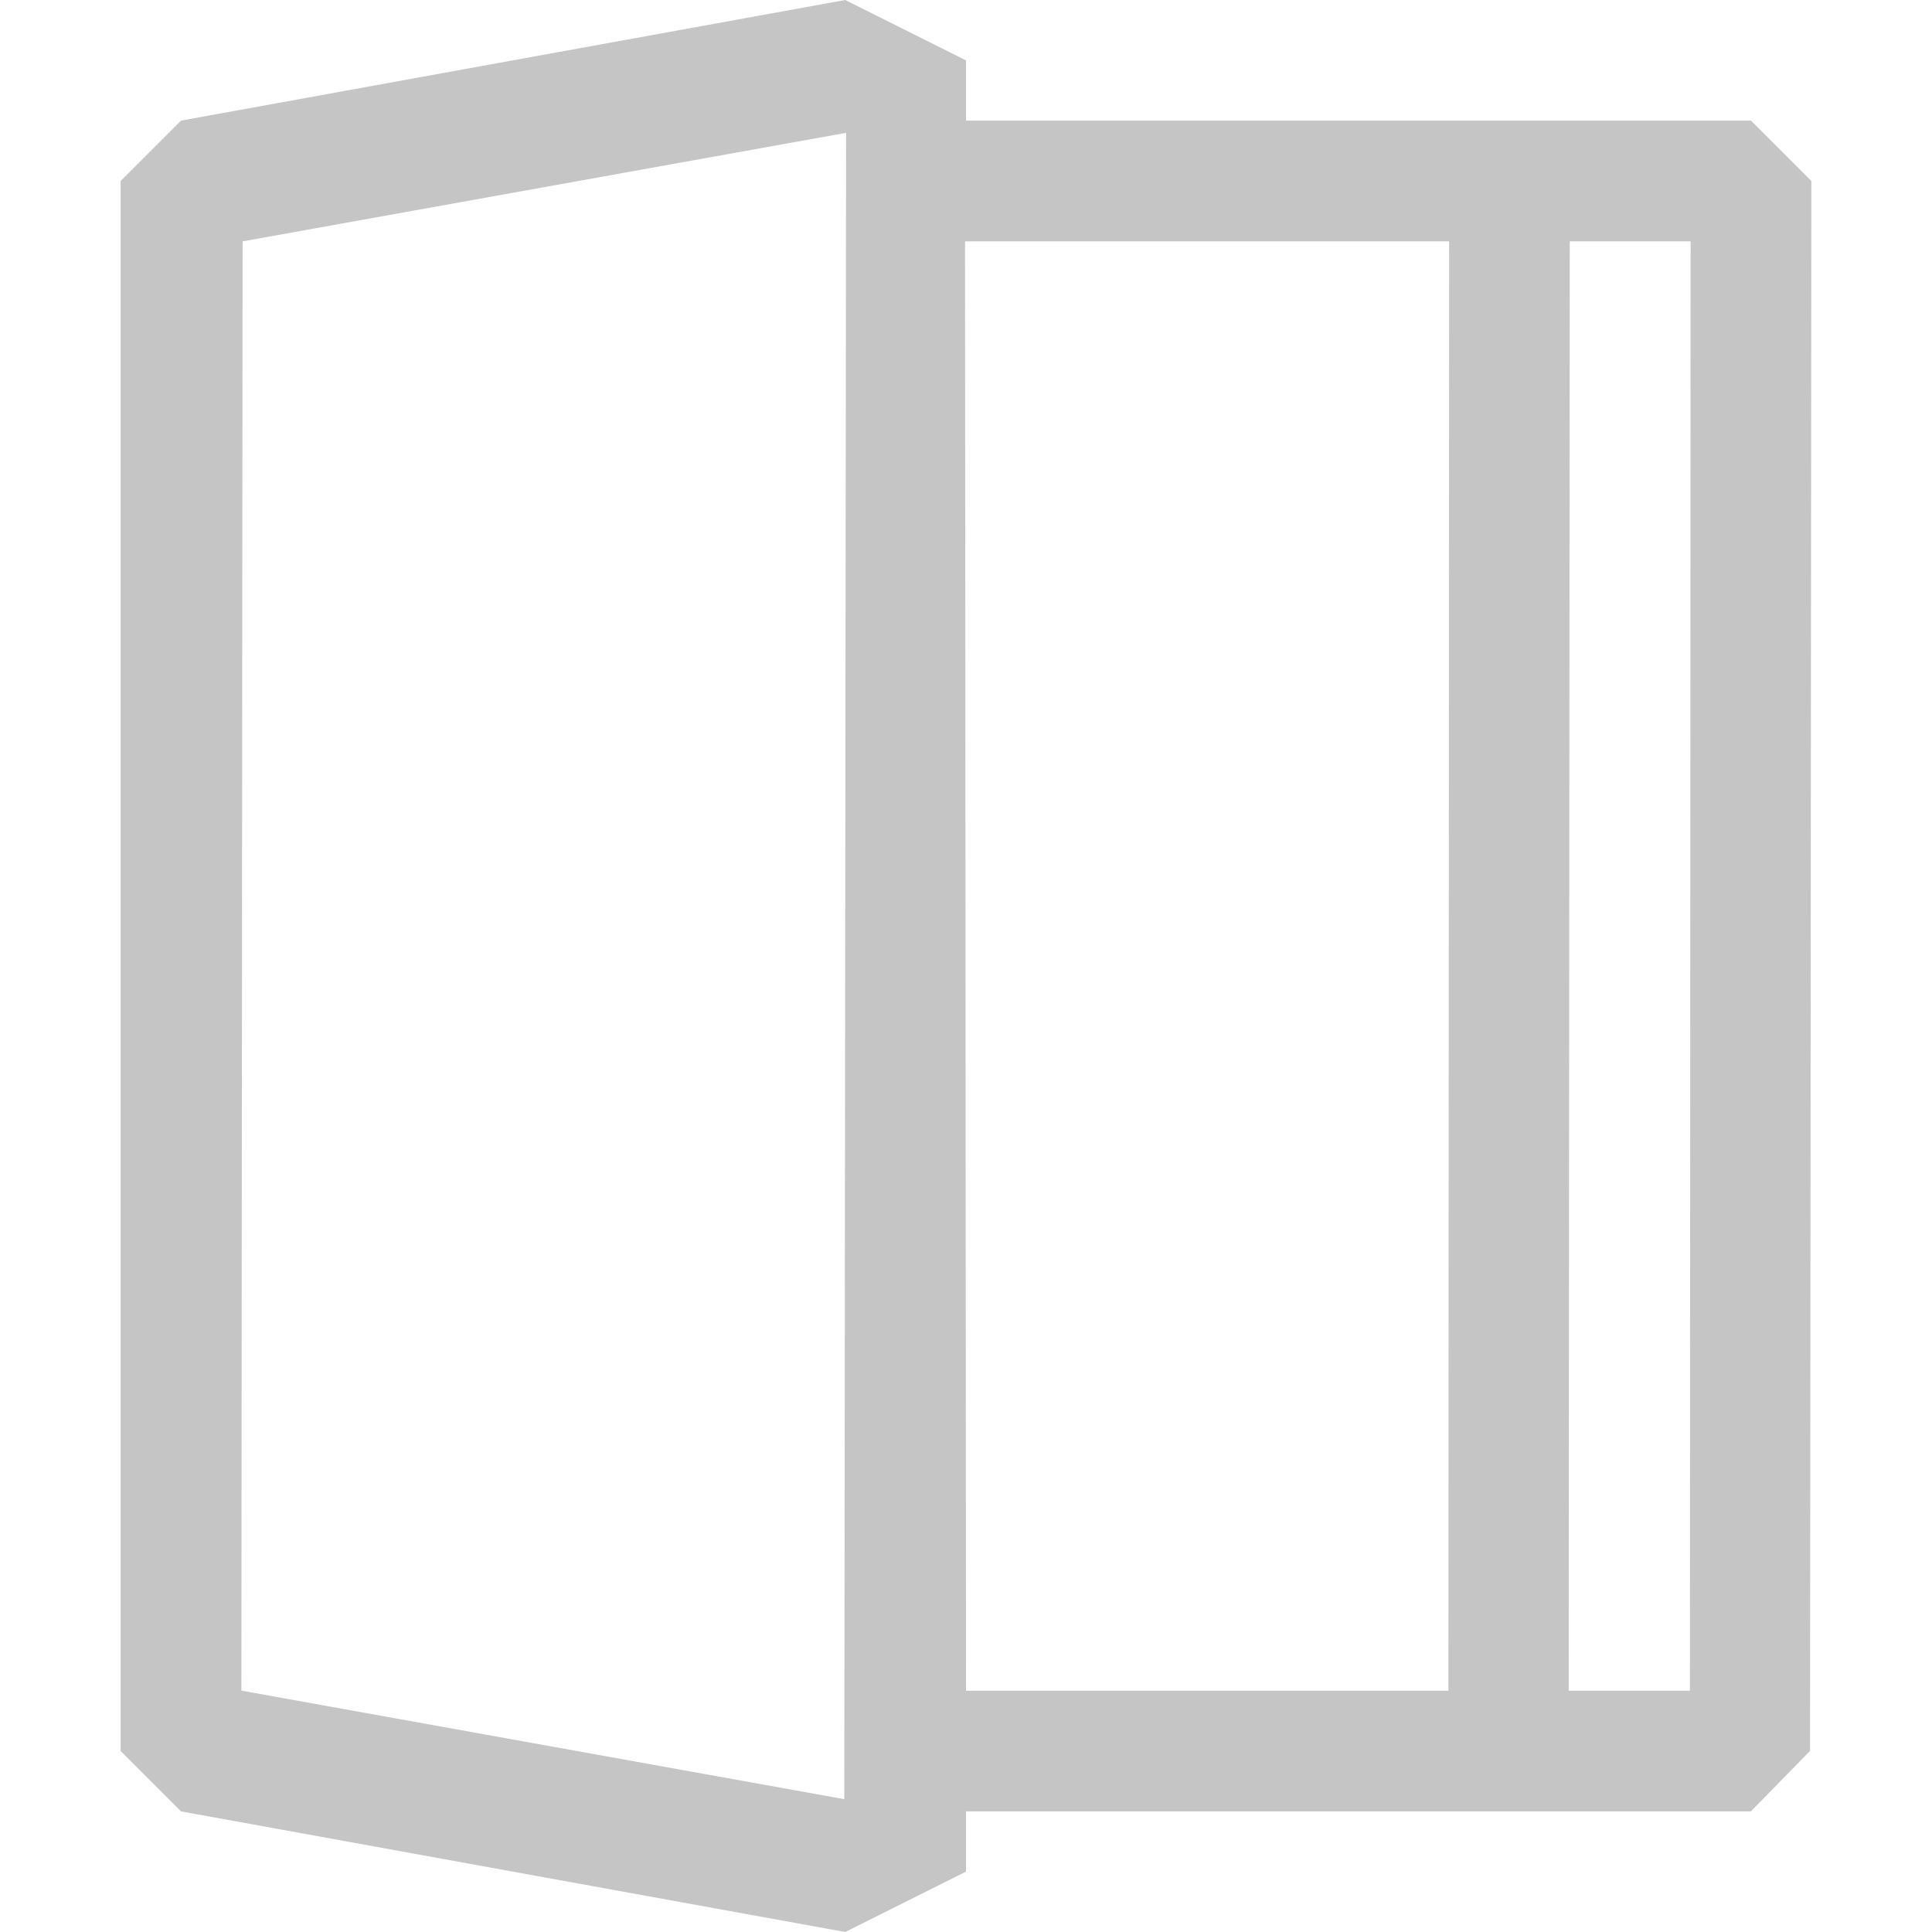
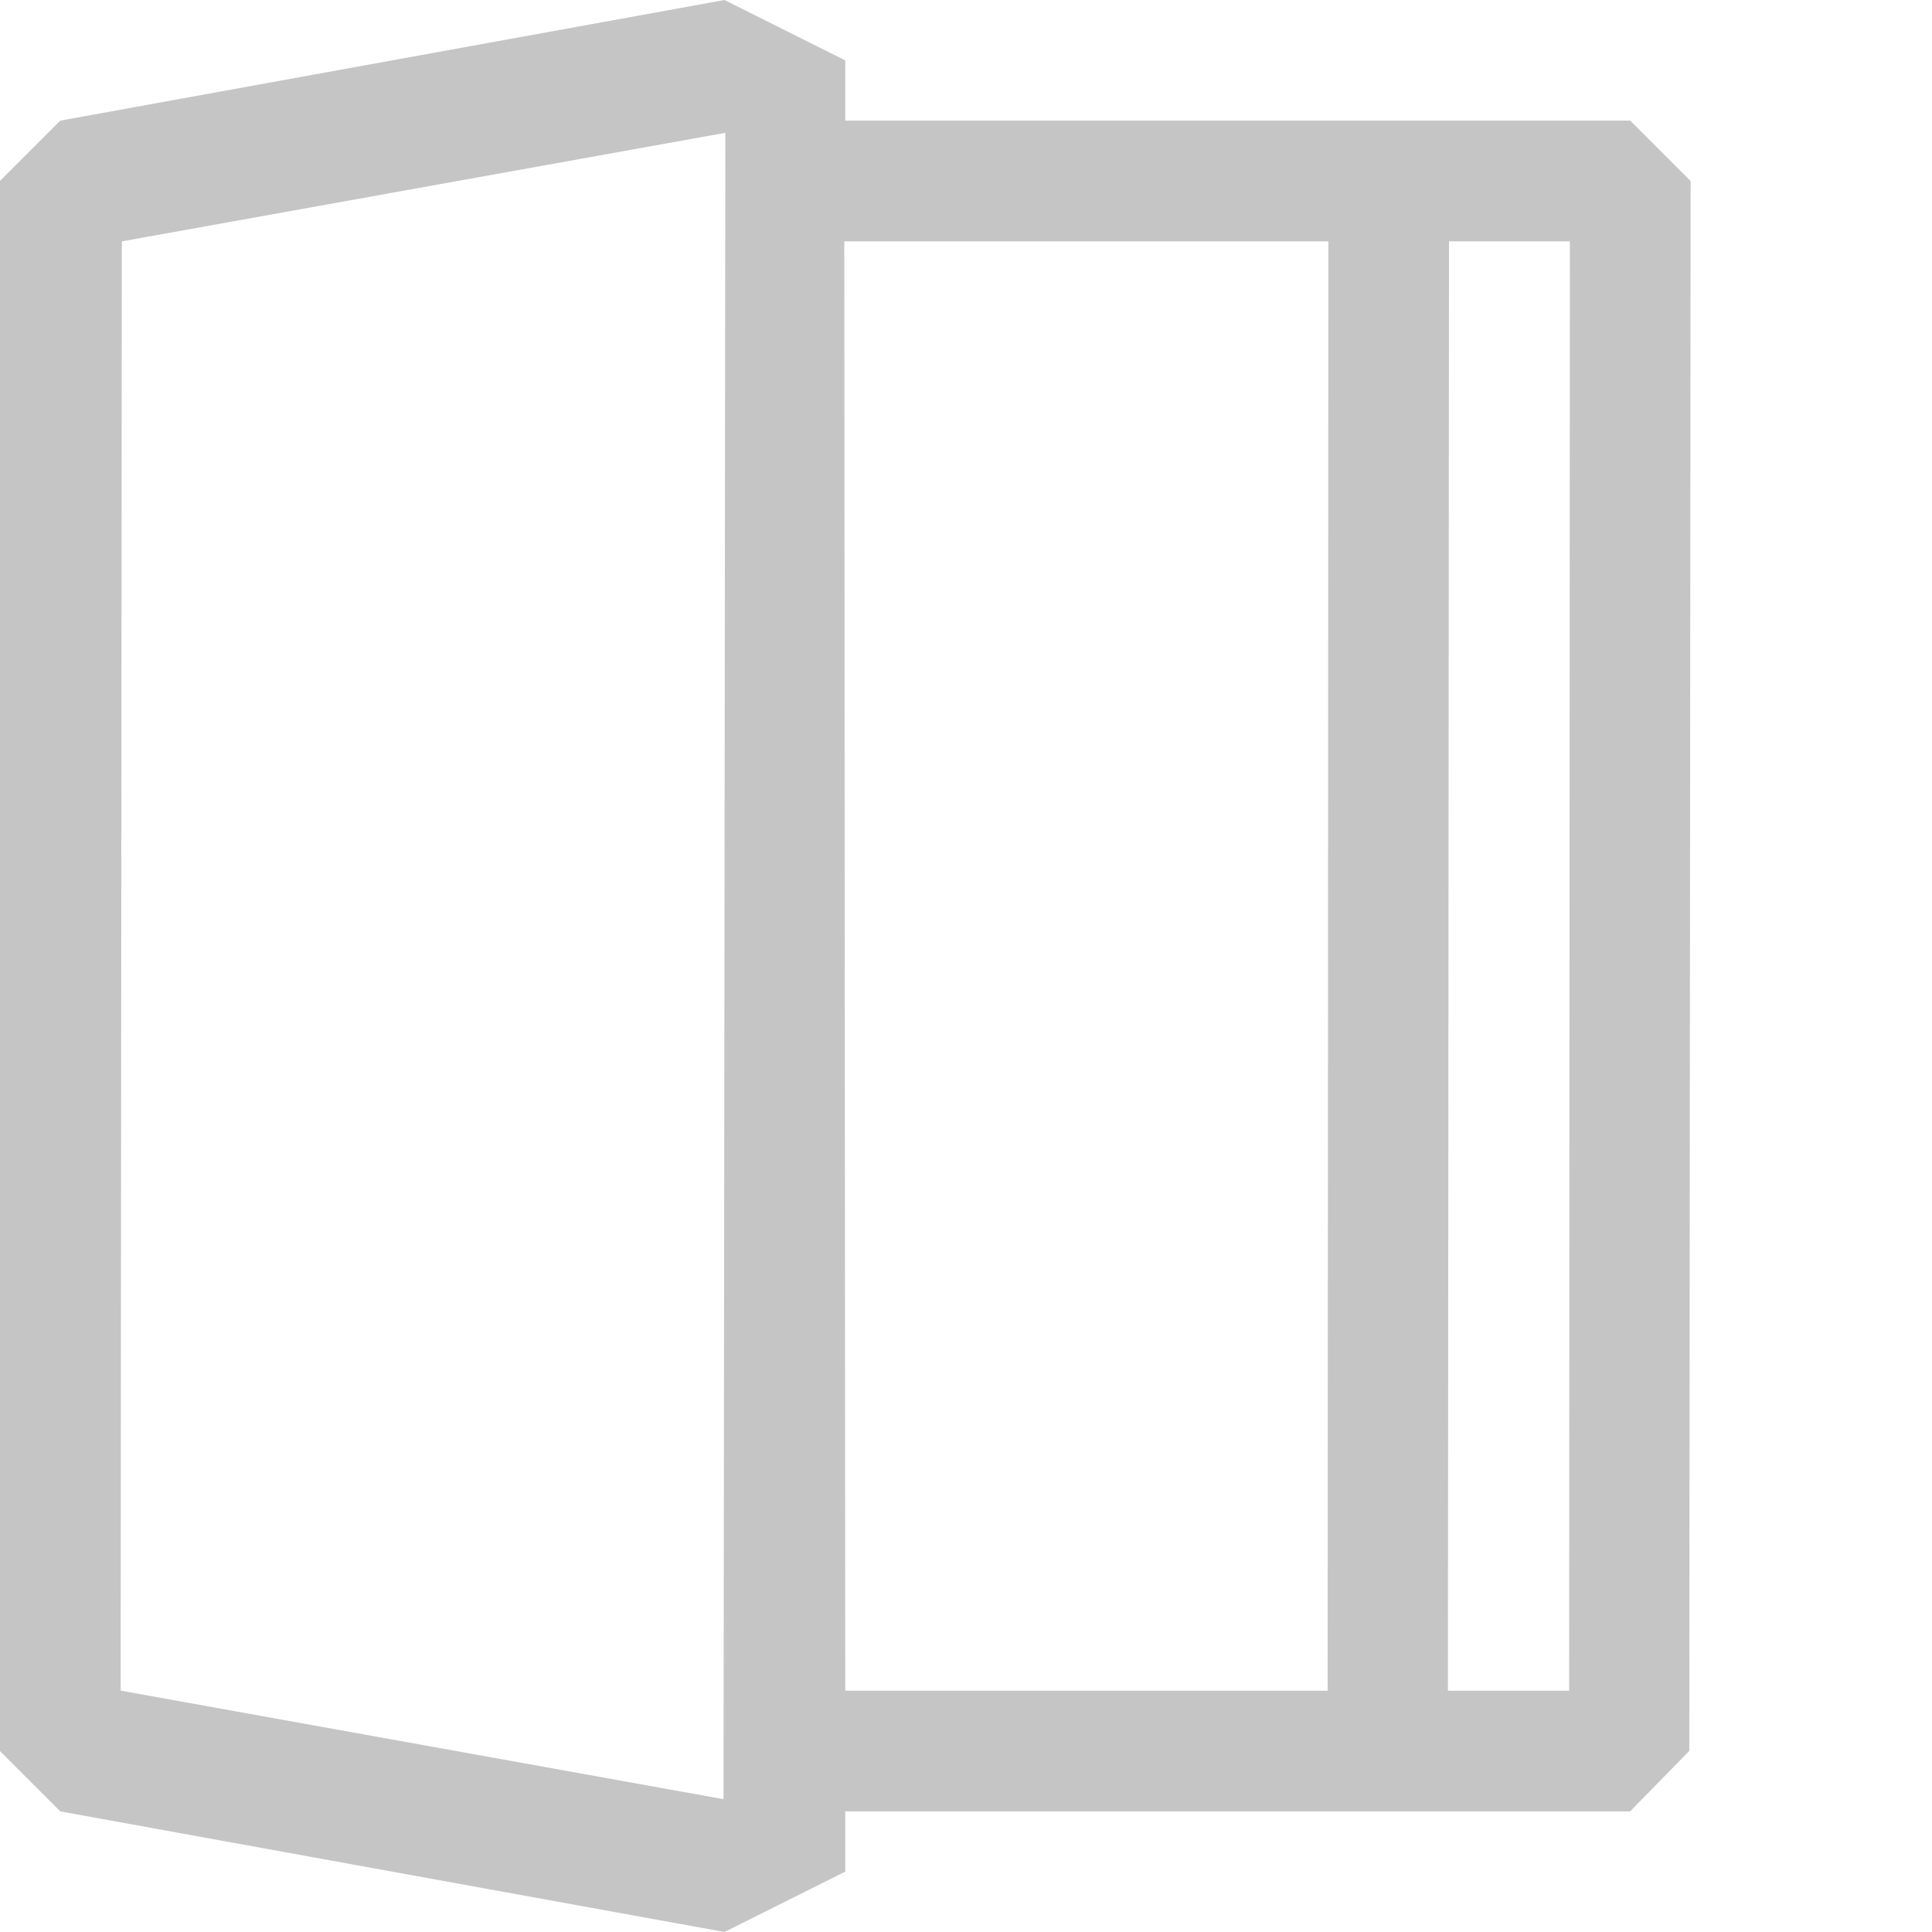
<svg xmlns="http://www.w3.org/2000/svg" width="16px" height="16px" viewBox="0 0 16 16" version="1.1" xml:space="preserve" style="fill-rule:evenodd;clip-rule:evenodd;stroke-linejoin:round;stroke-miterlimit:2;">
-   <path d="M14.5,15.001L8,15.001L8,15.5L7,16L1.499,15.001L0.999,14.501L0.999,1.499L1.499,0.999L7,0L8,0.5L8,0.999L14.501,0.999L15.001,1.499L14.99,14.5L14.5,15.001ZM6.992,14.9L7.007,1.1L2.009,1.999L1.999,14.001L6.992,14.9ZM13,1.999L14.001,1.999L13.995,14.002L12.991,14.002L13,1.999ZM12.001,1.999L7.992,1.999L8,14.002L11.995,14.002L12.001,1.999Z" style="fill:rgb(197,197,197);" />
+   <g transform="matrix(1,0,0,1,-1,0)">
+     <path d="M14.5,15.001L8,15.001L8,15.5L7,16L1.499,15.001L0.999,14.501L0.999,1.499L1.499,0.999L7,0L8,0.5L8,0.999L14.501,0.999L15.001,1.499L14.99,14.5L14.5,15.001ZM6.992,14.9L7.007,1.1L2.009,1.999L1.999,14.001L6.992,14.9ZM13,1.999L14.001,1.999L13.995,14.002L12.991,14.002L13,1.999ZM12.001,1.999L7.992,1.999L8,14.002L11.995,14.002L12.001,1.999Z" style="fill:rgb(197,197,197);" />
+   </g>
</svg>
